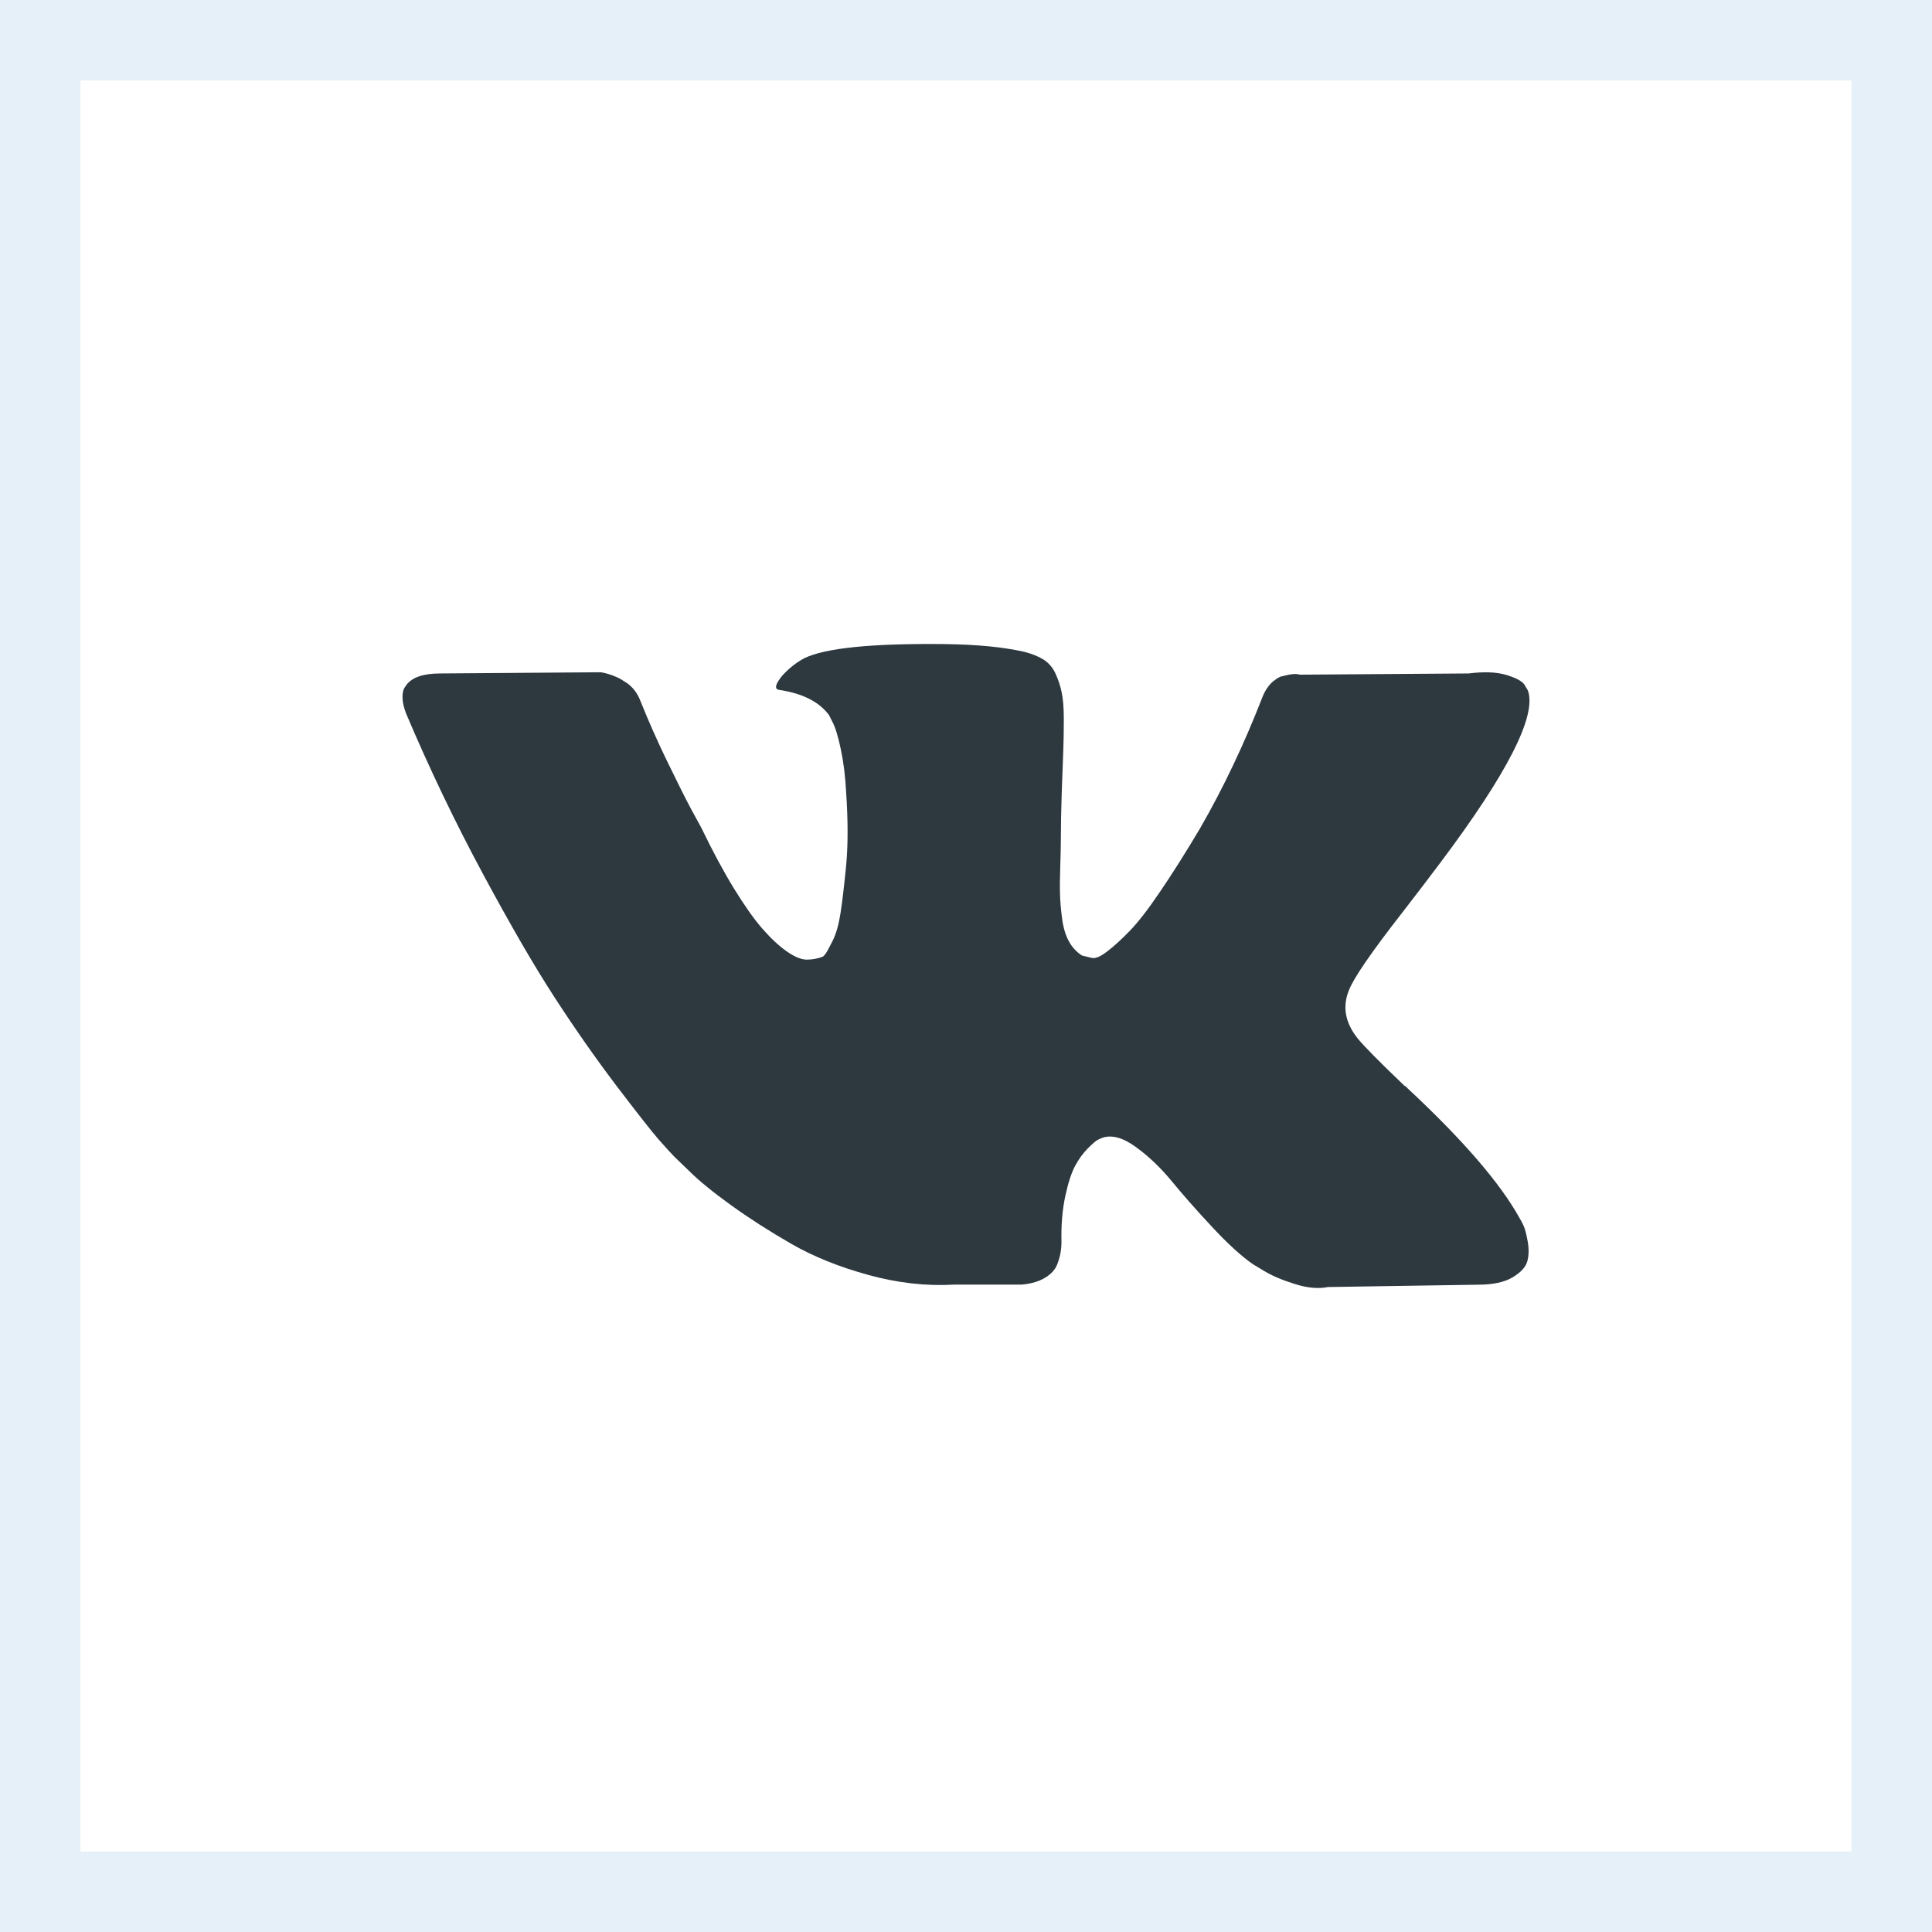
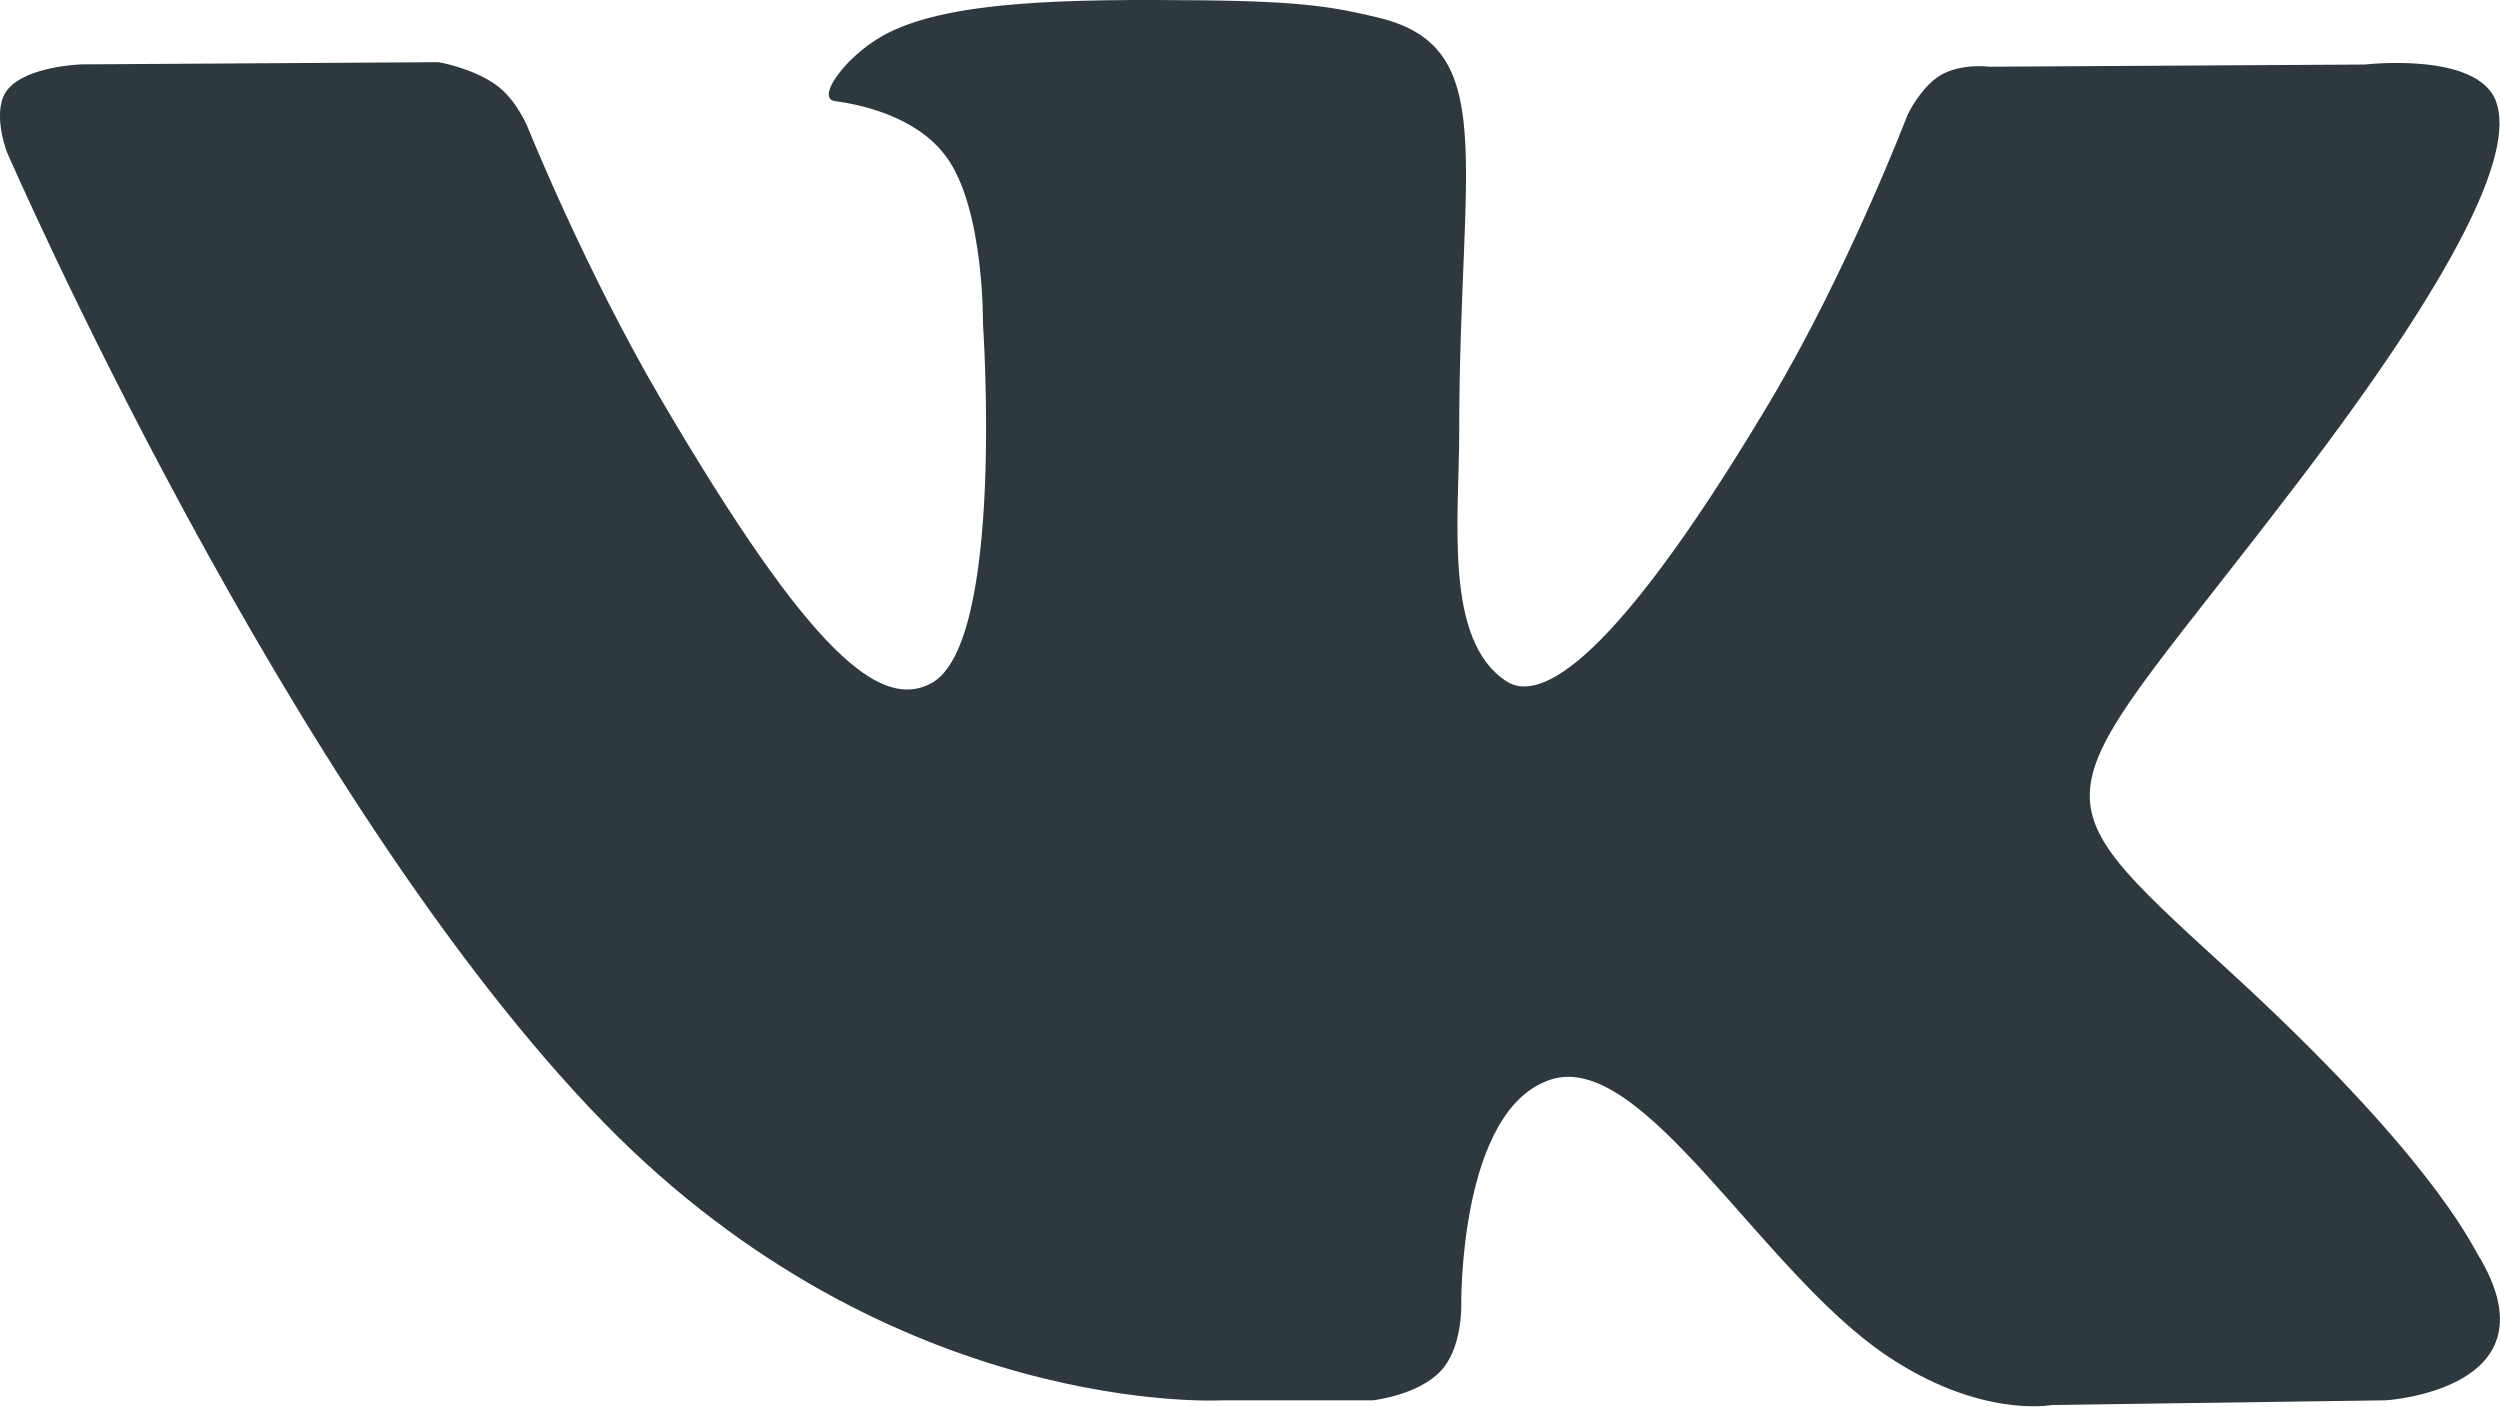
- <svg xmlns="http://www.w3.org/2000/svg" width="24" height="24" viewBox="0 0 24 24" fill="none">
-   <rect x="0.5" y="0.5" width="23" height="23" stroke="#0266C1" stroke-opacity="0.1" />
-   <path d="M18.926 15.225C18.909 15.188 18.893 15.158 18.878 15.134C18.635 14.695 18.171 14.158 17.486 13.52L17.472 13.505L17.464 13.498L17.457 13.491H17.45C17.139 13.194 16.942 12.995 16.859 12.892C16.708 12.698 16.675 12.501 16.757 12.301C16.815 12.15 17.034 11.831 17.413 11.345C17.613 11.087 17.77 10.88 17.887 10.724C18.728 9.605 19.092 8.889 18.98 8.578L18.937 8.505C18.908 8.461 18.832 8.421 18.711 8.384C18.589 8.348 18.434 8.342 18.244 8.366L16.145 8.381C16.111 8.369 16.063 8.37 15.999 8.384C15.936 8.399 15.905 8.406 15.905 8.406L15.868 8.425L15.839 8.447C15.815 8.461 15.788 8.487 15.759 8.523C15.73 8.56 15.706 8.602 15.686 8.651C15.457 9.24 15.198 9.787 14.906 10.293C14.726 10.595 14.561 10.857 14.41 11.078C14.26 11.3 14.133 11.463 14.031 11.567C13.929 11.672 13.837 11.756 13.754 11.819C13.672 11.883 13.608 11.909 13.565 11.9C13.521 11.89 13.48 11.88 13.441 11.87C13.373 11.827 13.318 11.767 13.277 11.691C13.236 11.616 13.208 11.521 13.193 11.407C13.178 11.292 13.17 11.194 13.168 11.111C13.165 11.028 13.166 10.912 13.171 10.761C13.176 10.61 13.178 10.508 13.178 10.454C13.178 10.269 13.182 10.068 13.189 9.852C13.197 9.635 13.203 9.464 13.208 9.337C13.213 9.211 13.215 9.077 13.215 8.936C13.215 8.794 13.206 8.684 13.189 8.603C13.173 8.523 13.147 8.445 13.113 8.37C13.079 8.294 13.029 8.236 12.964 8.194C12.898 8.153 12.816 8.12 12.719 8.096C12.462 8.038 12.134 8.006 11.735 8.001C10.832 7.991 10.251 8.05 9.993 8.176C9.891 8.23 9.799 8.303 9.716 8.395C9.629 8.502 9.617 8.561 9.68 8.57C9.971 8.614 10.178 8.719 10.299 8.884L10.343 8.972C10.377 9.035 10.411 9.147 10.445 9.308C10.479 9.468 10.501 9.646 10.511 9.841C10.535 10.196 10.535 10.5 10.511 10.753C10.486 11.006 10.463 11.203 10.441 11.345C10.419 11.486 10.387 11.6 10.343 11.688C10.299 11.775 10.27 11.829 10.255 11.848C10.241 11.868 10.229 11.88 10.219 11.885C10.156 11.909 10.09 11.921 10.022 11.921C9.954 11.921 9.872 11.887 9.774 11.819C9.677 11.751 9.576 11.657 9.472 11.538C9.367 11.419 9.25 11.252 9.118 11.038C8.987 10.824 8.851 10.571 8.71 10.279L8.594 10.067C8.521 9.931 8.421 9.732 8.295 9.472C8.168 9.212 8.057 8.96 7.959 8.716C7.921 8.614 7.862 8.536 7.785 8.483L7.748 8.461C7.724 8.441 7.685 8.421 7.631 8.399C7.578 8.377 7.522 8.361 7.464 8.351L5.467 8.366C5.263 8.366 5.124 8.412 5.051 8.505L5.022 8.548C5.007 8.573 5 8.612 5 8.665C5 8.719 5.015 8.784 5.044 8.862C5.335 9.549 5.652 10.21 5.995 10.848C6.338 11.486 6.635 11.999 6.888 12.388C7.141 12.778 7.398 13.145 7.66 13.491C7.923 13.836 8.097 14.058 8.182 14.155C8.267 14.252 8.334 14.325 8.382 14.374L8.564 14.549C8.681 14.666 8.852 14.806 9.078 14.969C9.304 15.132 9.555 15.293 9.829 15.451C10.104 15.609 10.423 15.738 10.788 15.838C11.152 15.938 11.507 15.978 11.852 15.958H12.69C12.86 15.944 12.989 15.89 13.076 15.798L13.105 15.761C13.125 15.732 13.143 15.687 13.16 15.626C13.177 15.565 13.186 15.498 13.186 15.425C13.181 15.216 13.197 15.028 13.233 14.86C13.269 14.692 13.311 14.565 13.357 14.48C13.403 14.395 13.456 14.323 13.514 14.265C13.572 14.207 13.613 14.171 13.638 14.159C13.662 14.147 13.681 14.138 13.696 14.133C13.812 14.095 13.95 14.132 14.108 14.247C14.266 14.361 14.414 14.502 14.553 14.67C14.691 14.838 14.857 15.027 15.052 15.236C15.246 15.445 15.416 15.601 15.562 15.703L15.708 15.791C15.805 15.849 15.931 15.903 16.087 15.951C16.242 16 16.378 16.012 16.495 15.988L18.361 15.959C18.546 15.959 18.689 15.928 18.791 15.867C18.893 15.806 18.954 15.739 18.973 15.667C18.993 15.594 18.994 15.511 18.977 15.418C18.96 15.326 18.943 15.261 18.926 15.225Z" fill="#2D383F" />
+ <svg xmlns="http://www.w3.org/2000/svg" width="16" height="9" viewBox="0 0 16 9" fill="none">
+   <path d="M15.857 8.027C15.814 7.956 15.548 7.387 14.268 6.215C12.928 4.989 13.108 5.188 14.722 3.067C15.705 1.776 16.098 0.987 15.975 0.65C15.858 0.328 15.135 0.413 15.135 0.413L12.731 0.427C12.731 0.427 12.553 0.403 12.42 0.481C12.291 0.558 12.208 0.736 12.208 0.736C12.208 0.736 11.827 1.735 11.319 2.585C10.248 4.379 9.819 4.473 9.644 4.362C9.237 4.102 9.339 3.319 9.339 2.763C9.339 1.024 9.606 0.3 8.818 0.112C8.556 0.05 8.364 0.009 7.695 0.002C6.837 -0.007 6.11 0.005 5.699 0.203C5.425 0.335 5.214 0.63 5.343 0.647C5.502 0.668 5.862 0.742 6.053 0.999C6.3 1.329 6.291 2.072 6.291 2.072C6.291 2.072 6.433 4.118 5.96 4.373C5.635 4.547 5.19 4.191 4.235 2.563C3.745 1.73 3.375 0.809 3.375 0.809C3.375 0.809 3.304 0.637 3.177 0.545C3.023 0.434 2.807 0.398 2.807 0.398L0.521 0.412C0.521 0.412 0.178 0.422 0.052 0.569C-0.06 0.7 0.043 0.97 0.043 0.97C0.043 0.97 1.833 5.098 3.86 7.18C5.719 9.087 7.829 8.962 7.829 8.962H8.785C8.785 8.962 9.074 8.931 9.221 8.774C9.357 8.63 9.352 8.36 9.352 8.36C9.352 8.36 9.333 7.095 9.929 6.908C10.516 6.725 11.27 8.131 12.069 8.672C12.673 9.081 13.132 8.992 13.132 8.992L15.269 8.962C15.269 8.962 16.387 8.894 15.857 8.027Z" fill="#2D383F" />
</svg>
